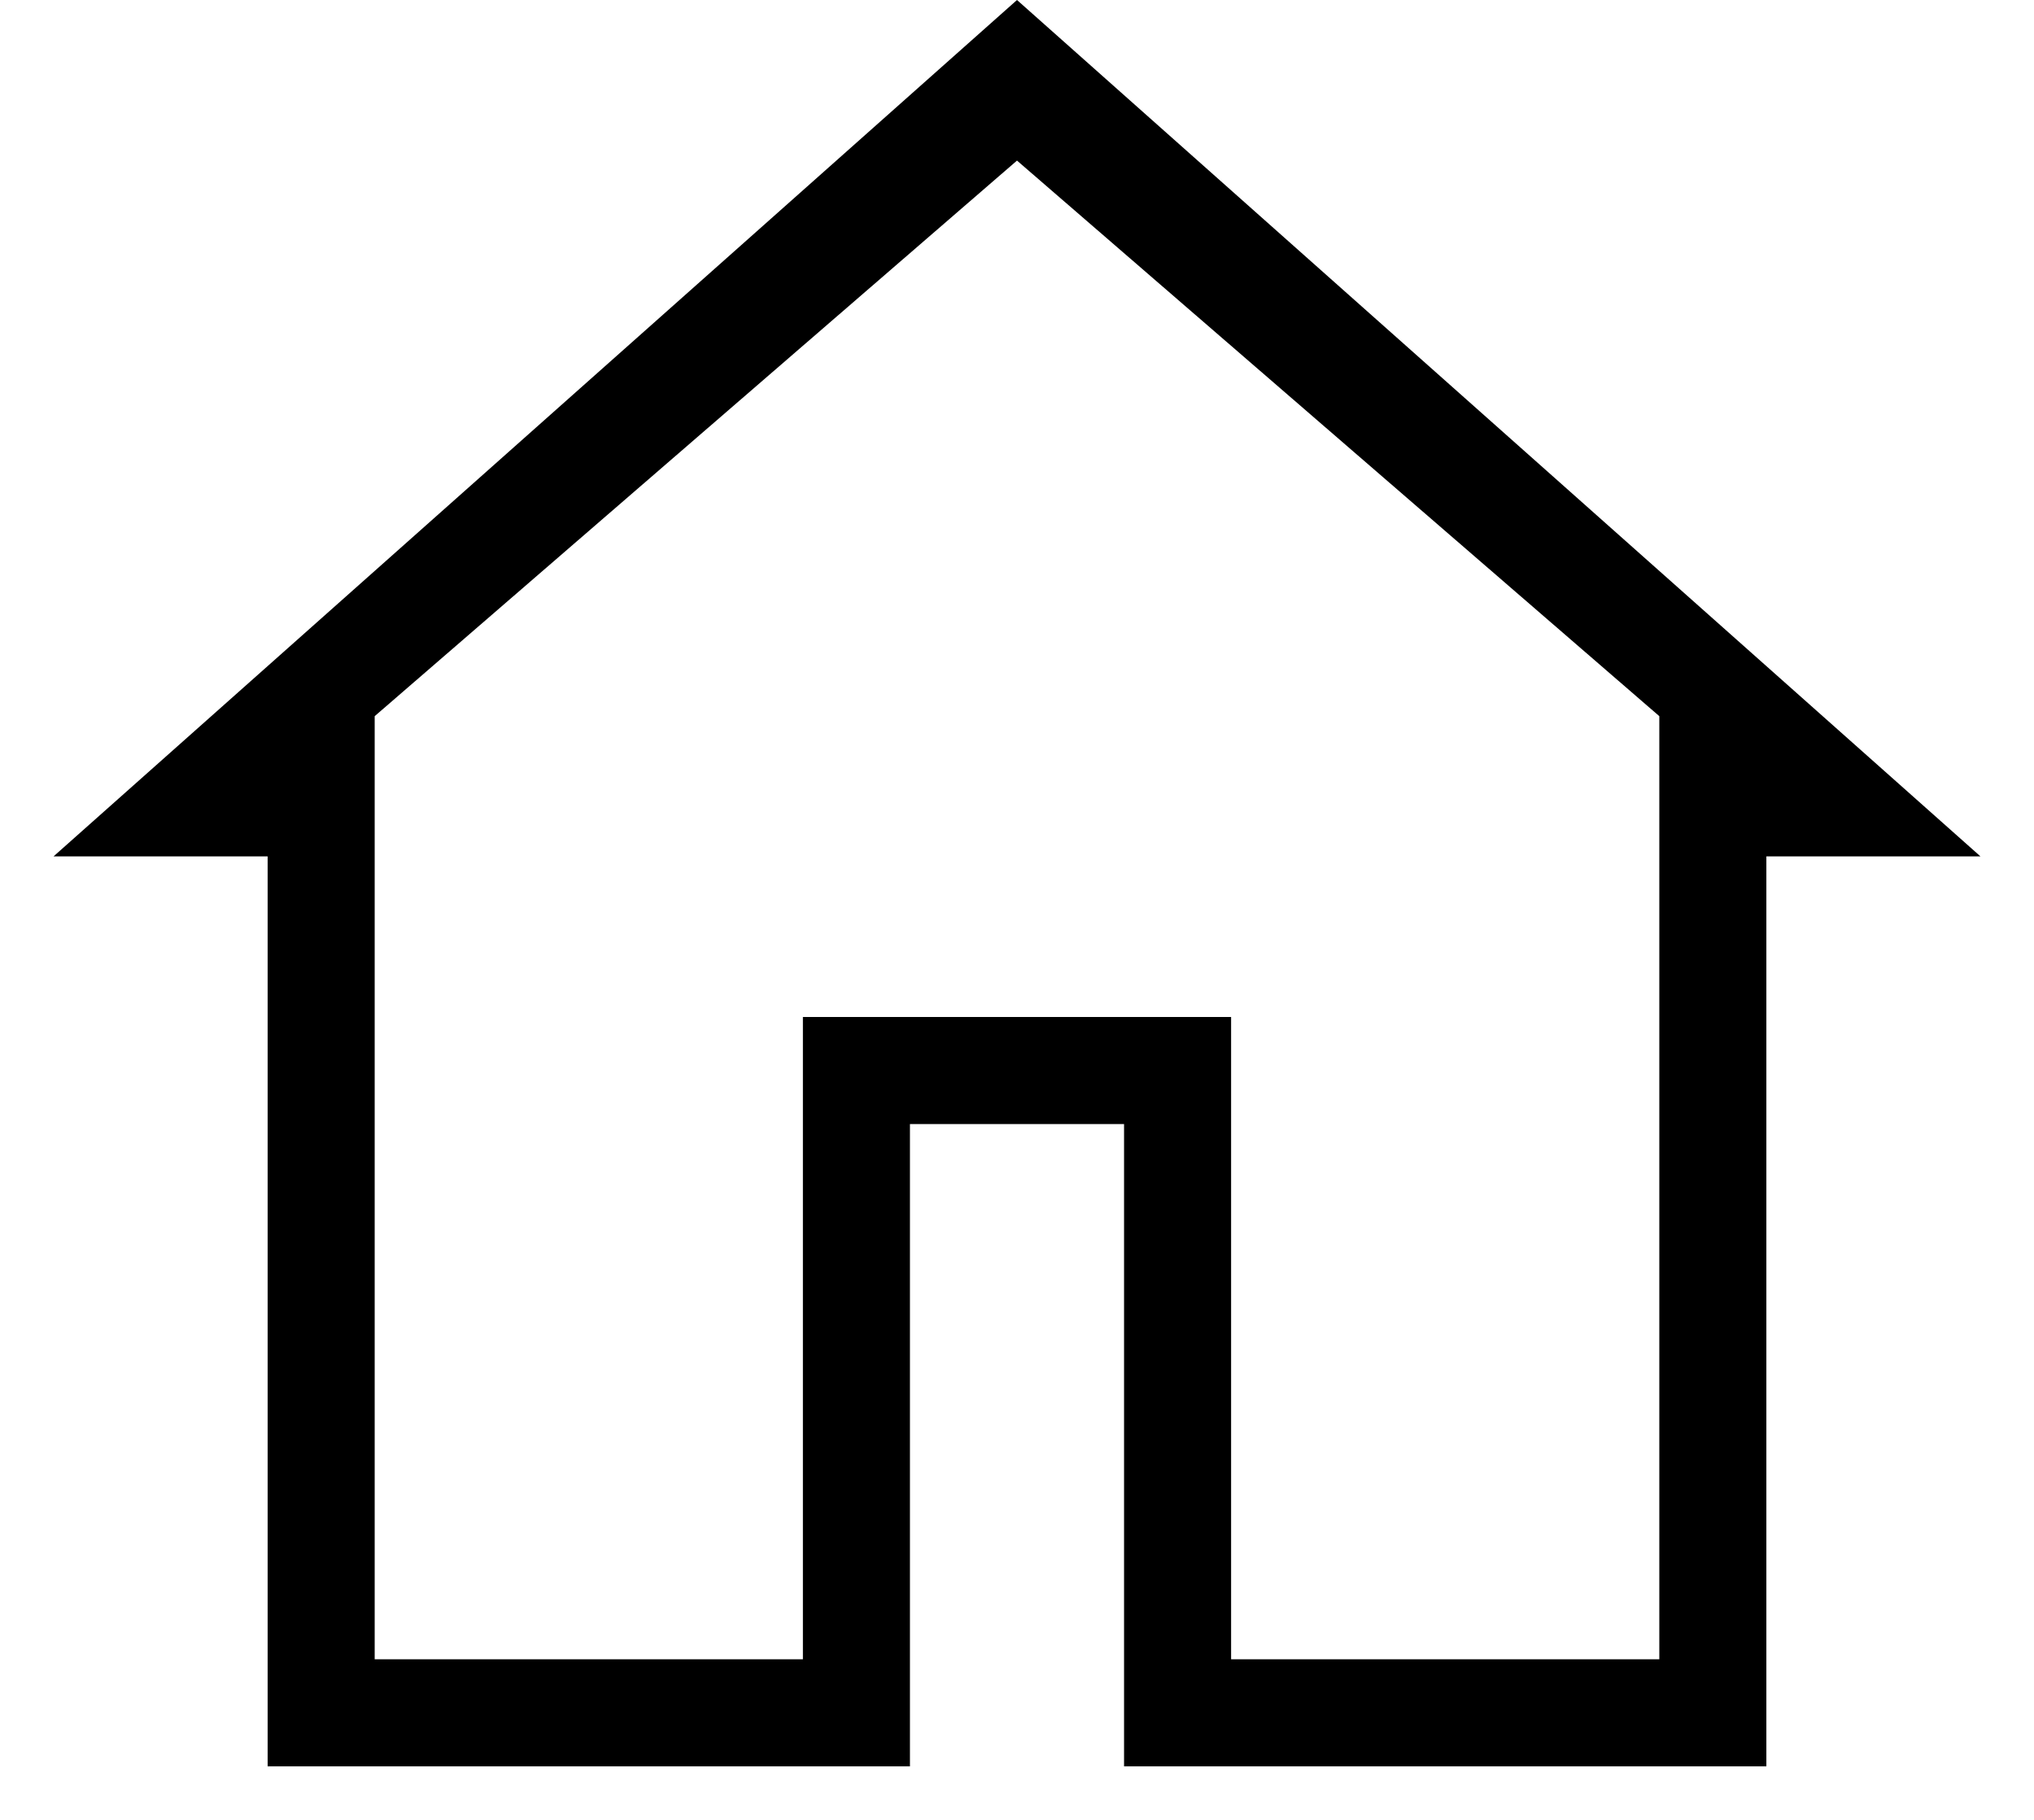
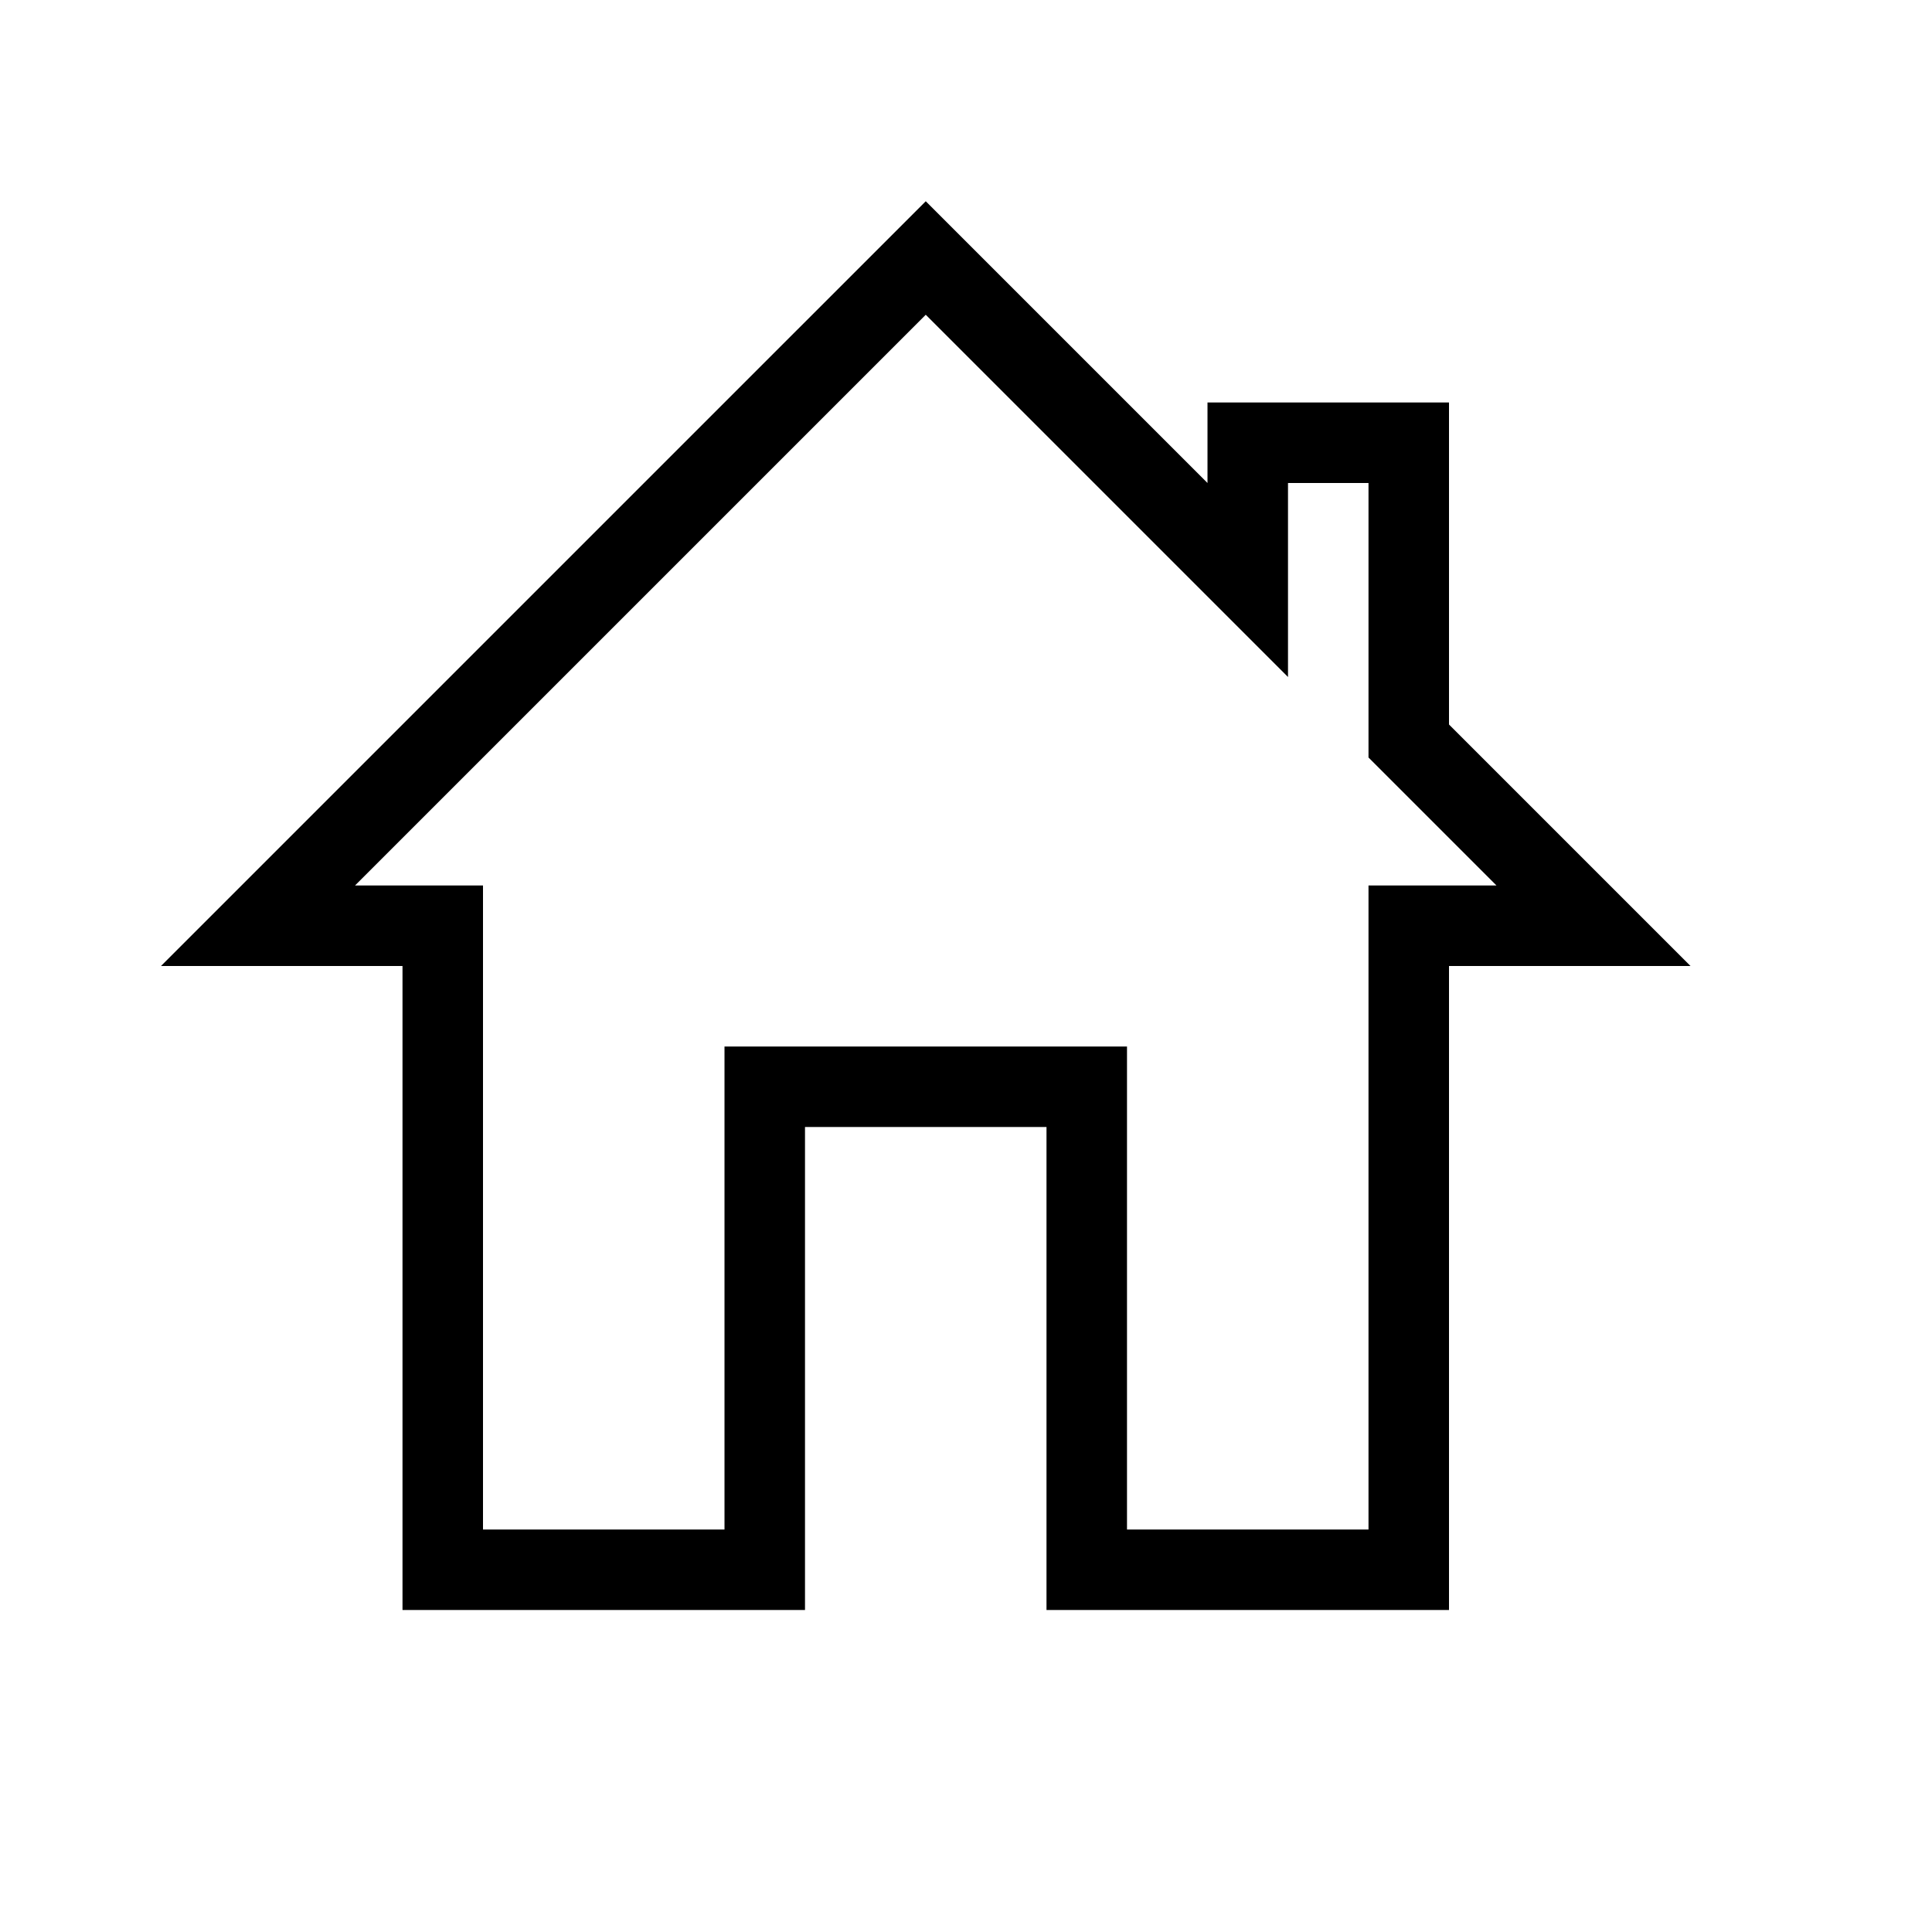
- <svg xmlns="http://www.w3.org/2000/svg" width="19" height="17" viewBox="0 0 19 17" fill="none">
-   <path d="M9.5 1.5L15.5 6.69V15.5H11.5V9.5H7.5V15.5H3.5V6.69L9.5 1.5ZM9.5 0L0.5 8H2.5V16.5H8.5V10.5H10.5V16.5H16.5V8H18.5L9.5 0Z" fill="black" />
+ <svg xmlns="http://www.w3.org/2000/svg" width="24" height="24" viewBox="0 0 24 24" fill="#000">
+   <path d="M16 8.41L11.5 3.91L4.41 11H6V19H9V13H14V19H17V11H18.59L17 9.41V6H16V8.41ZM2 12L11.5 2.5L15 6V5H18V9L21 12H18V20H13V14H10V20H5V12H2Z" />
</svg>
